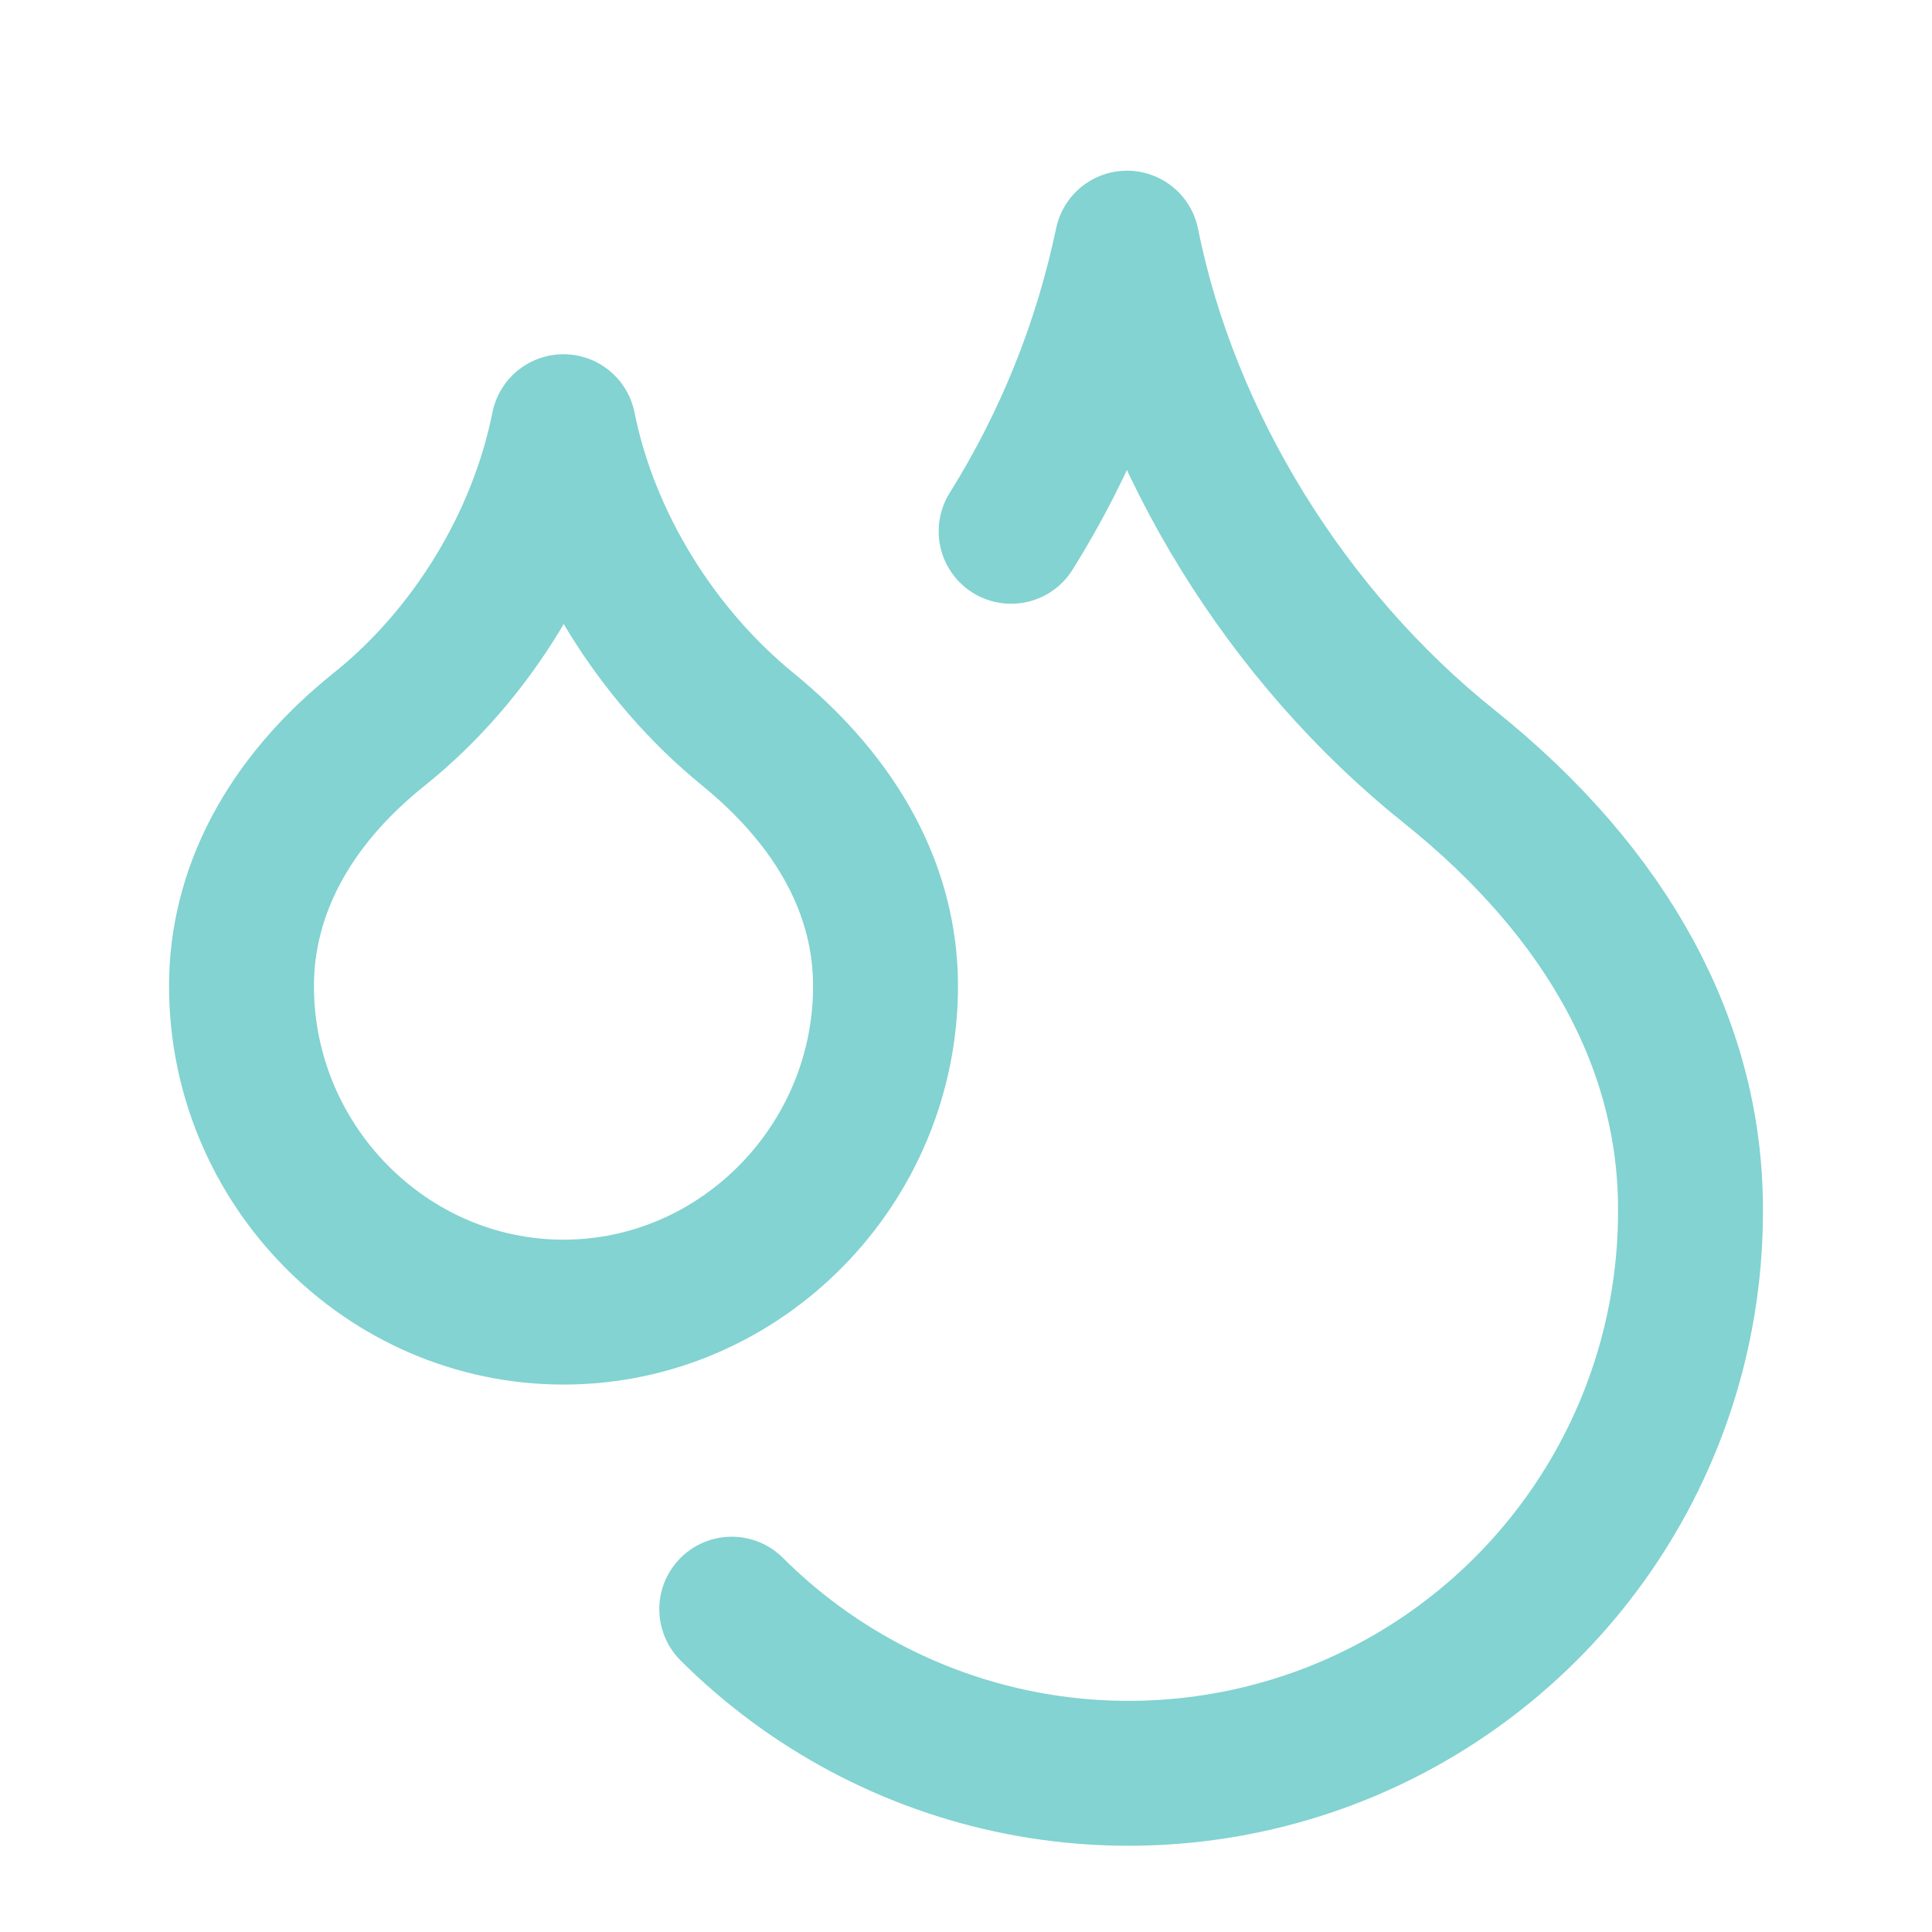
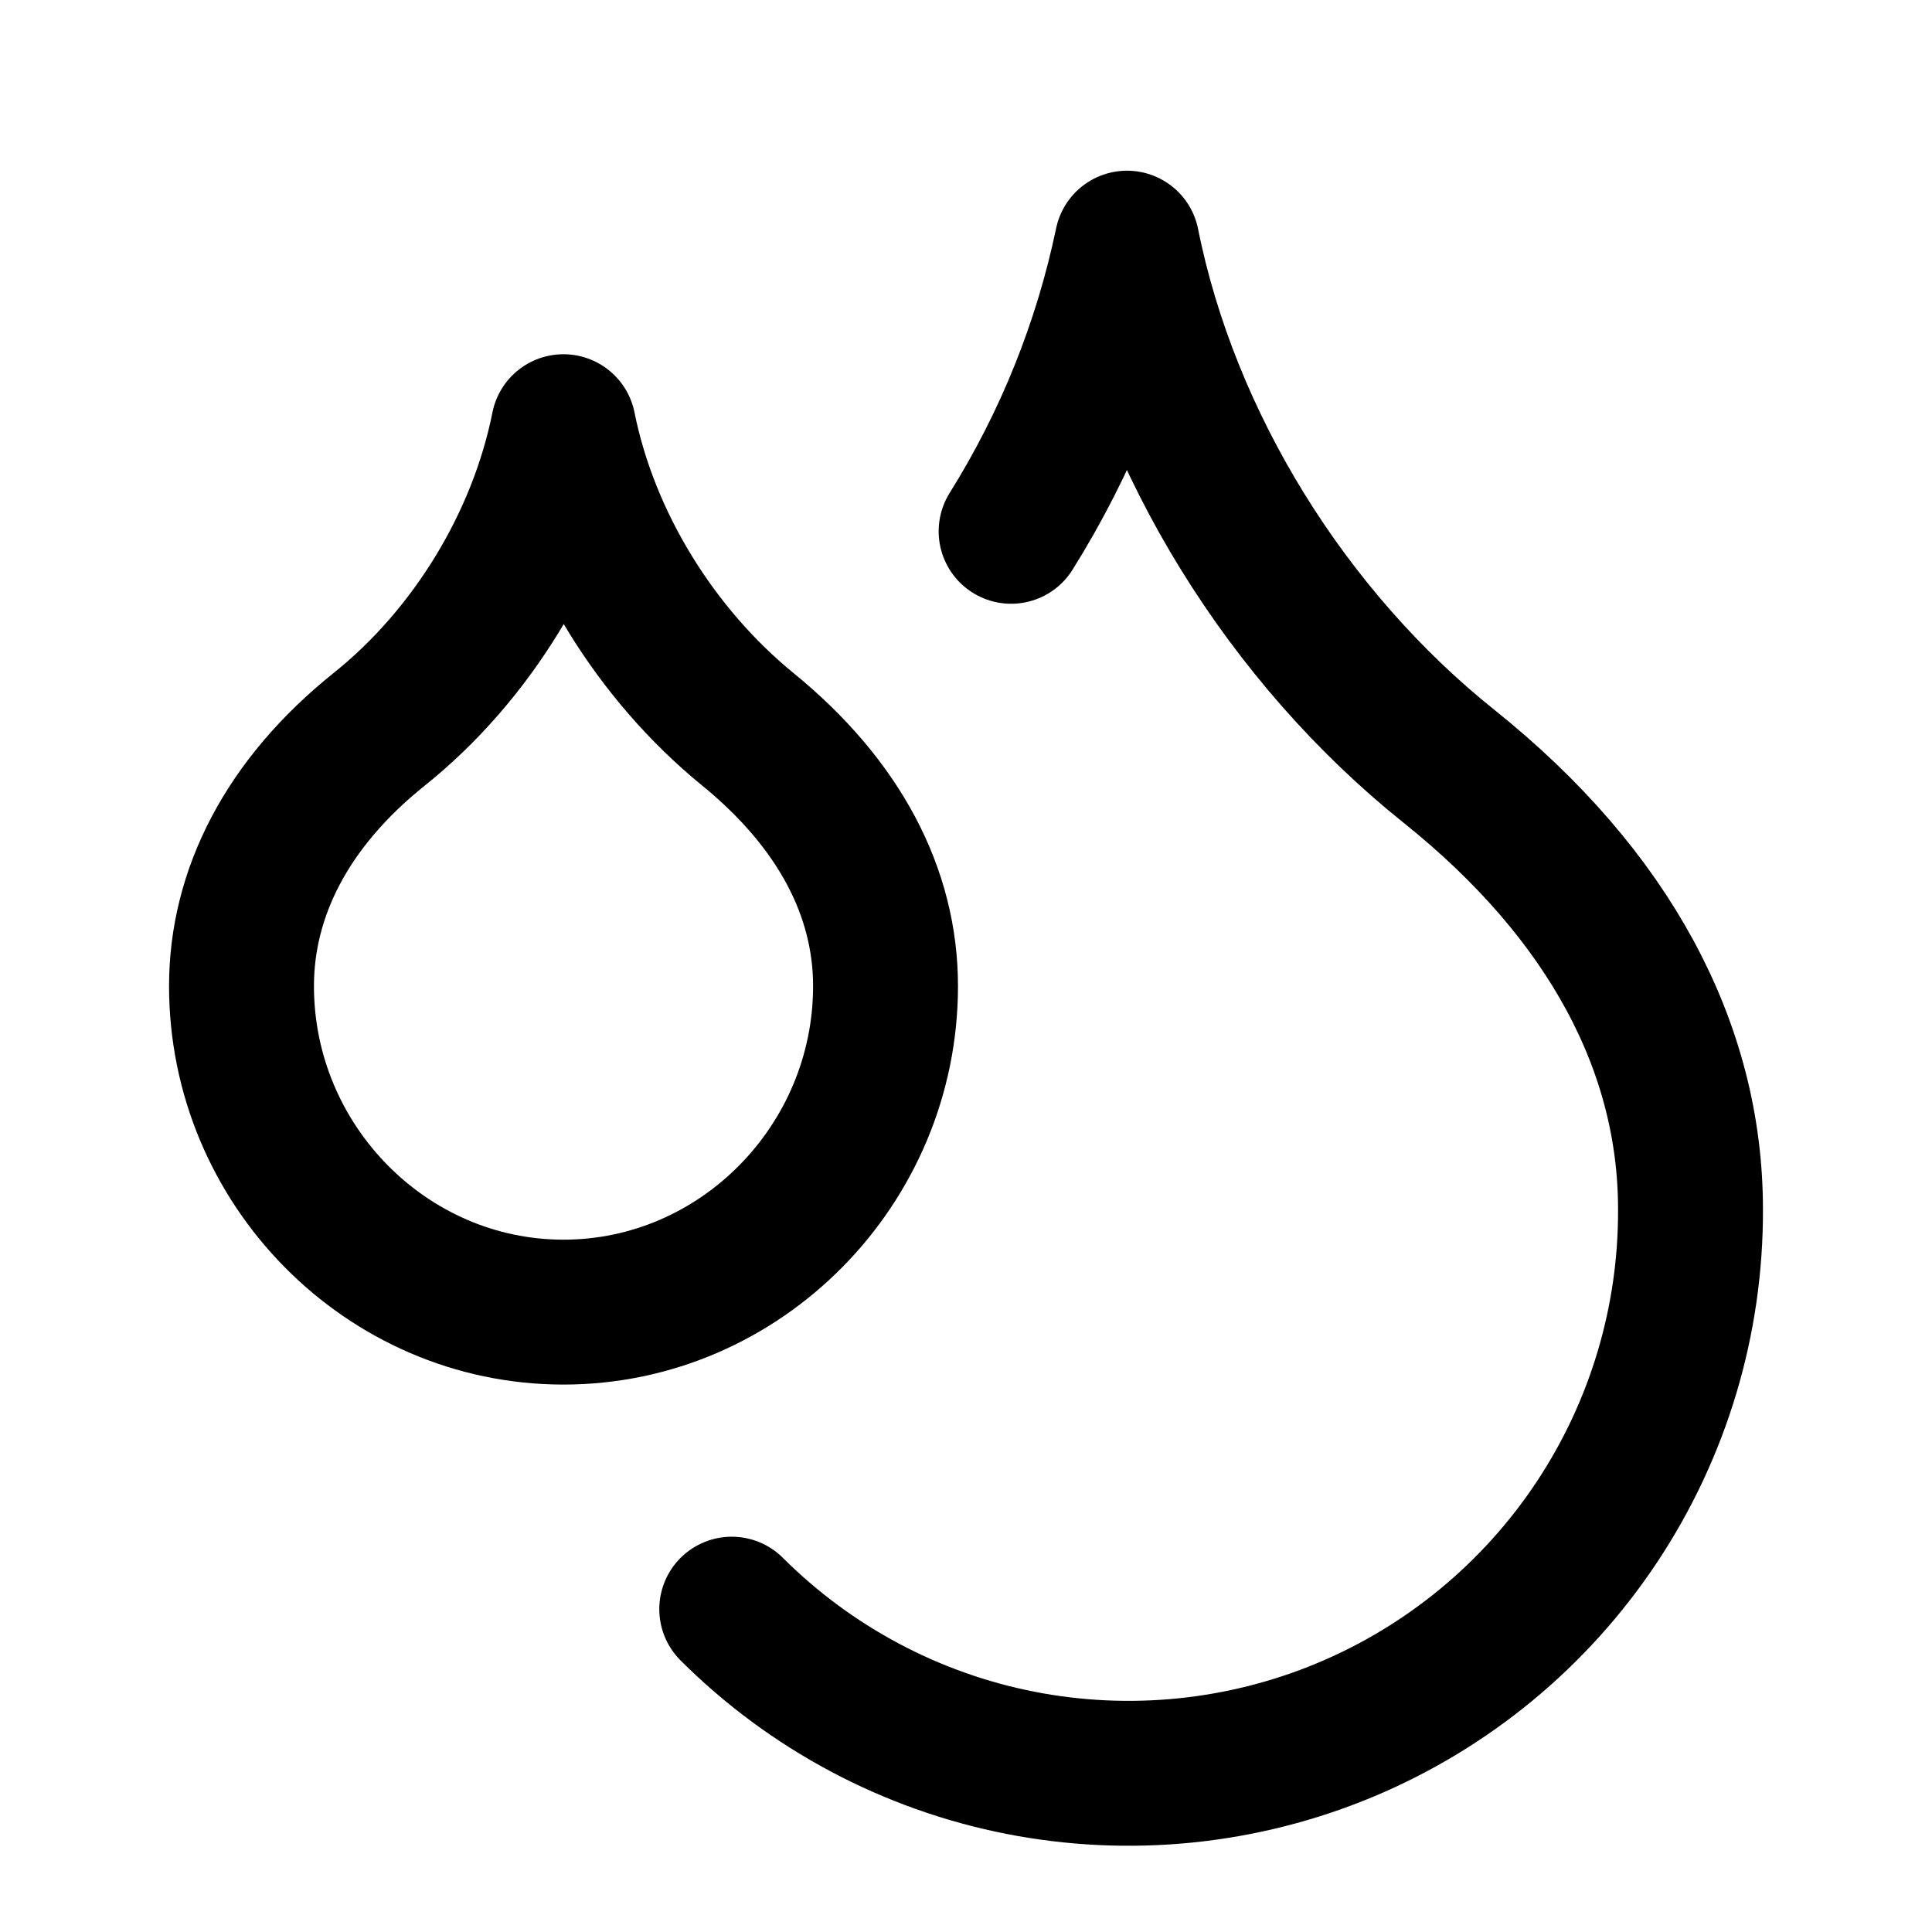
<svg xmlns="http://www.w3.org/2000/svg" viewBox="0 0 20 20" fill="none">
-   <g transform="translate(-102 -122)" stroke="#82D3D1" stroke-width="1.5" stroke-linecap="round" stroke-linejoin="round">
+   <g transform="translate(-102 -122)" stroke="currentColor" stroke-width="1.5" stroke-linecap="round" stroke-linejoin="round">
    <path d="M107.833 135.583C109.667 135.583 111.167 134.058 111.167 132.208C111.167 131.242 110.692 130.325 109.742 129.55C108.792 128.775 108.075 127.625 107.833 126.417C107.592 127.625 106.883 128.783 105.925 129.55C104.967 130.317 104.5 131.25 104.5 132.208C104.5 134.058 106 135.583 107.833 135.583Z" />
    <path d="M112.467 127.5C113.04 126.584 113.446 125.574 113.667 124.517C114.084 126.6 115.334 128.6 117 129.933C118.667 131.267 119.5 132.85 119.5 134.517C119.505 135.669 119.168 136.796 118.531 137.756C117.894 138.716 116.987 139.465 115.924 139.909C114.861 140.352 113.69 140.47 112.56 140.248C111.429 140.025 110.391 139.472 109.575 138.658" />
  </g>
</svg>
